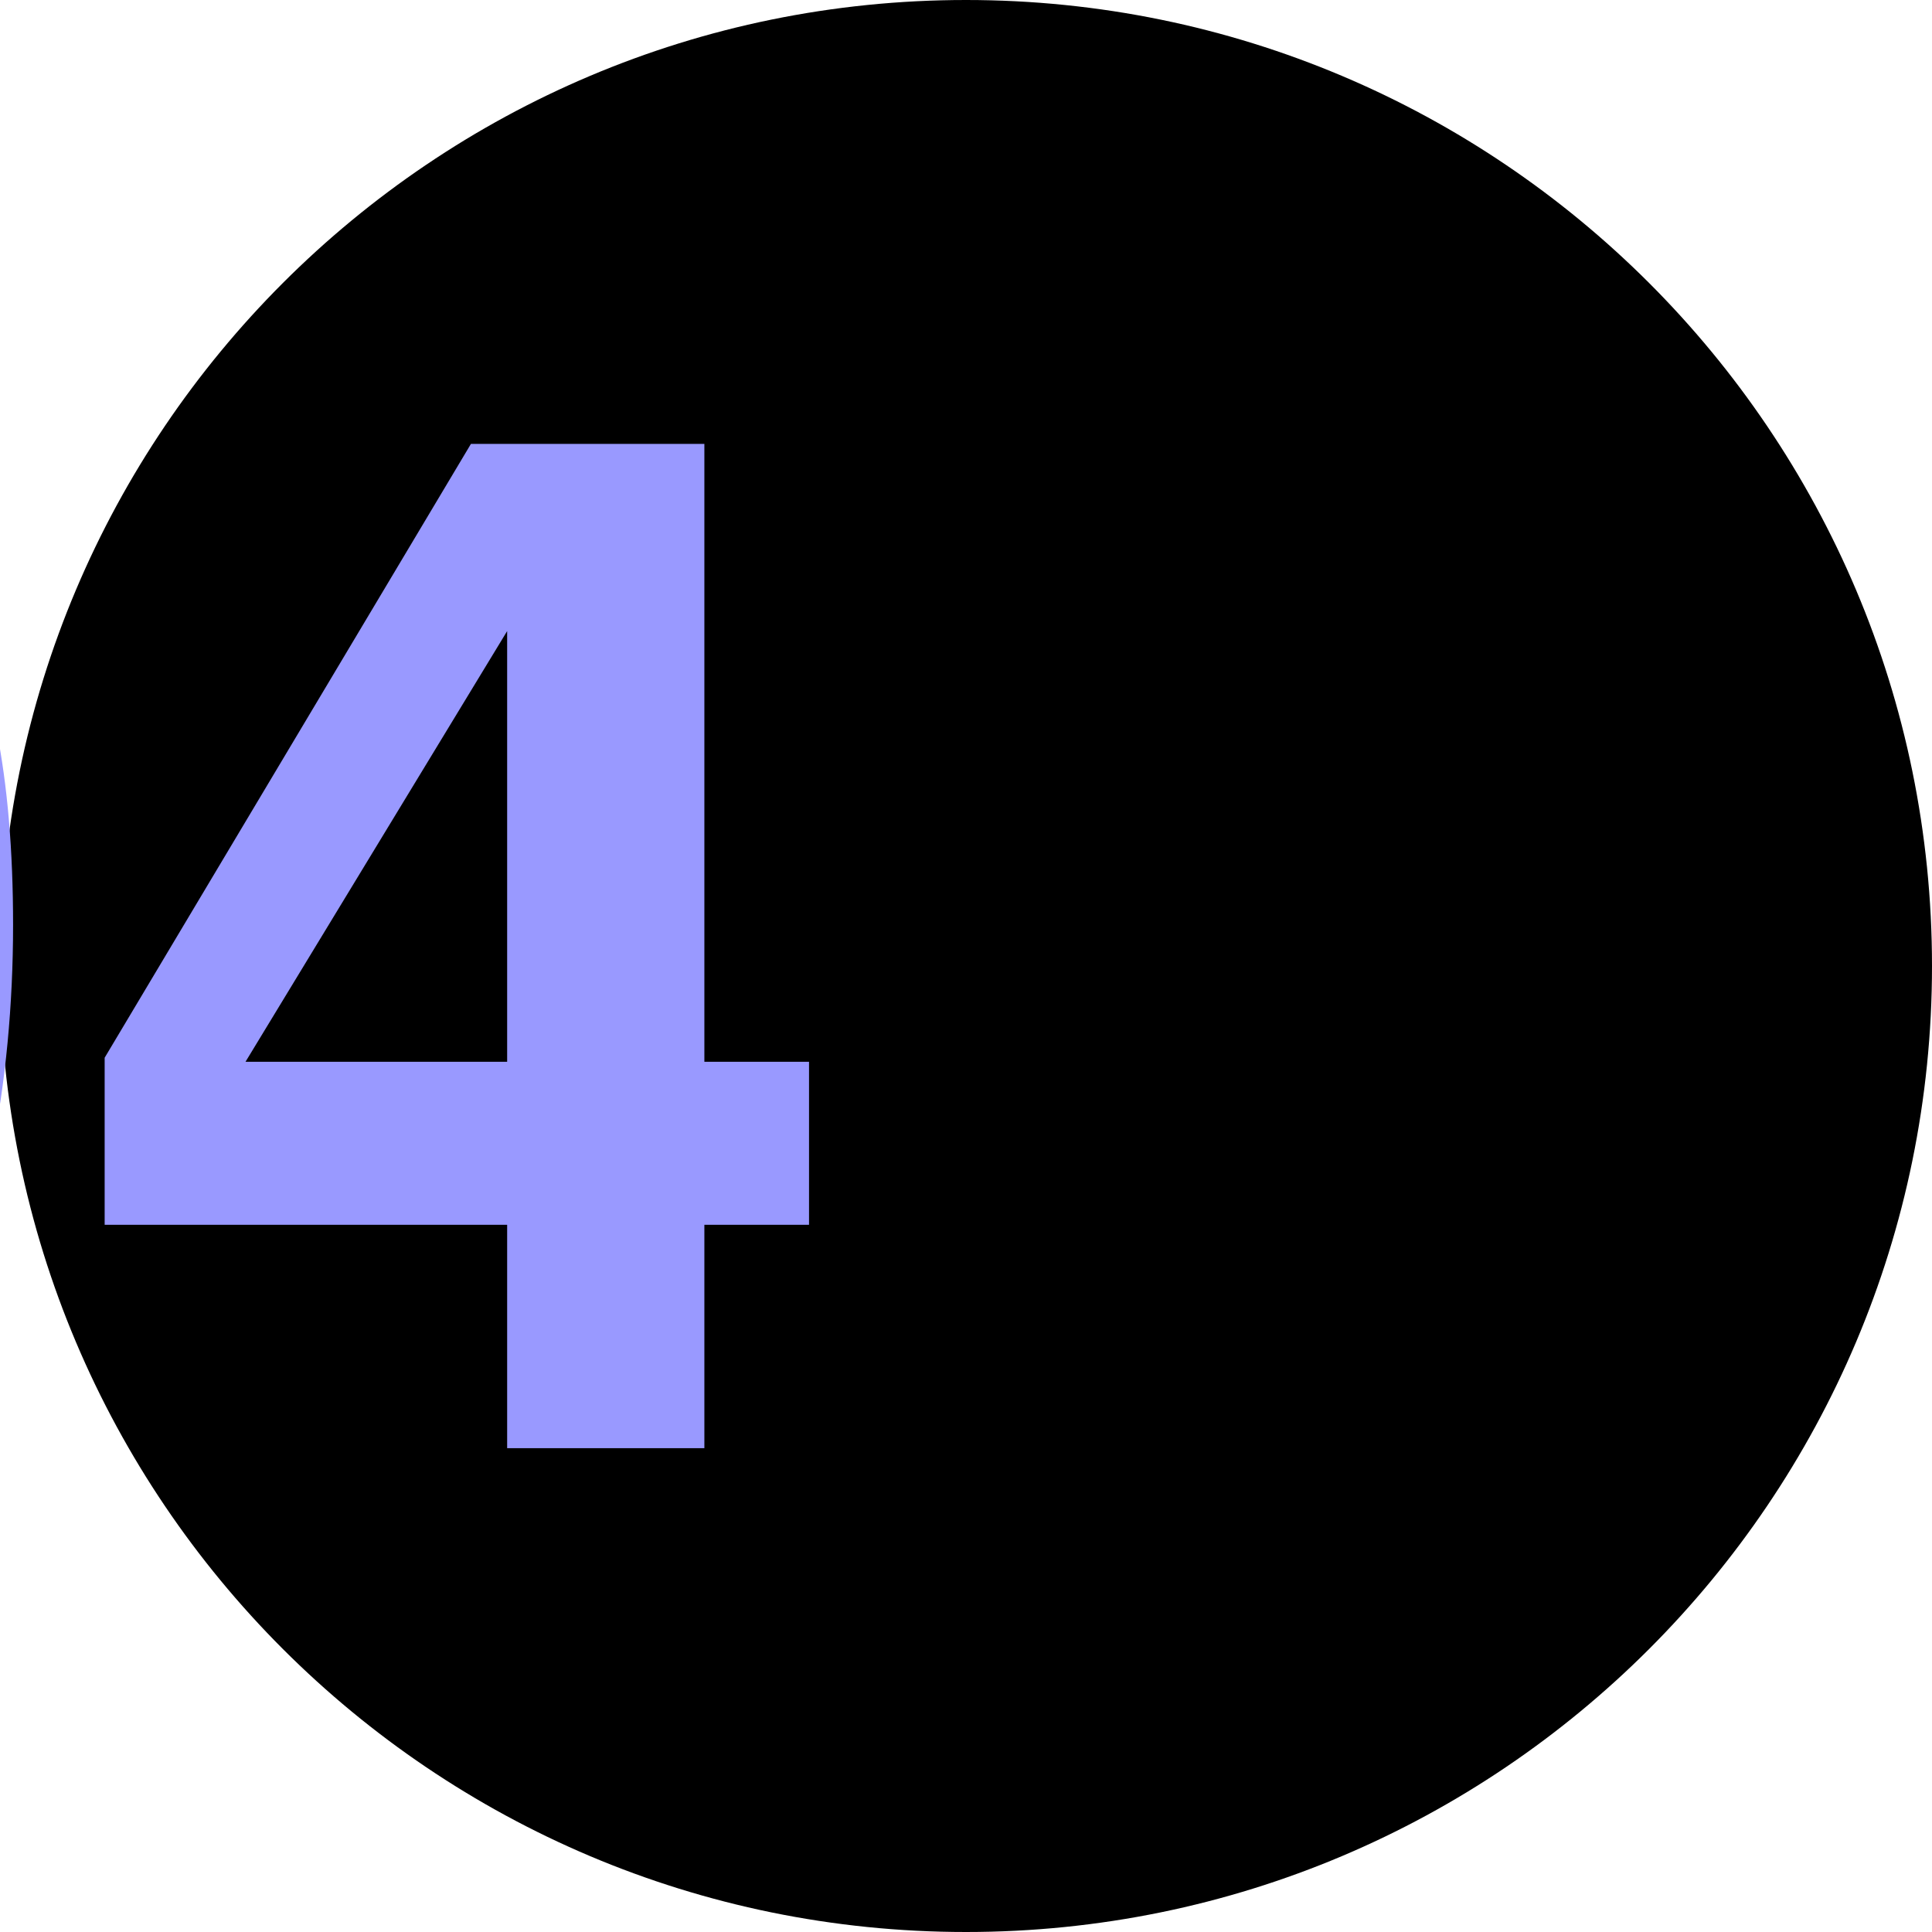
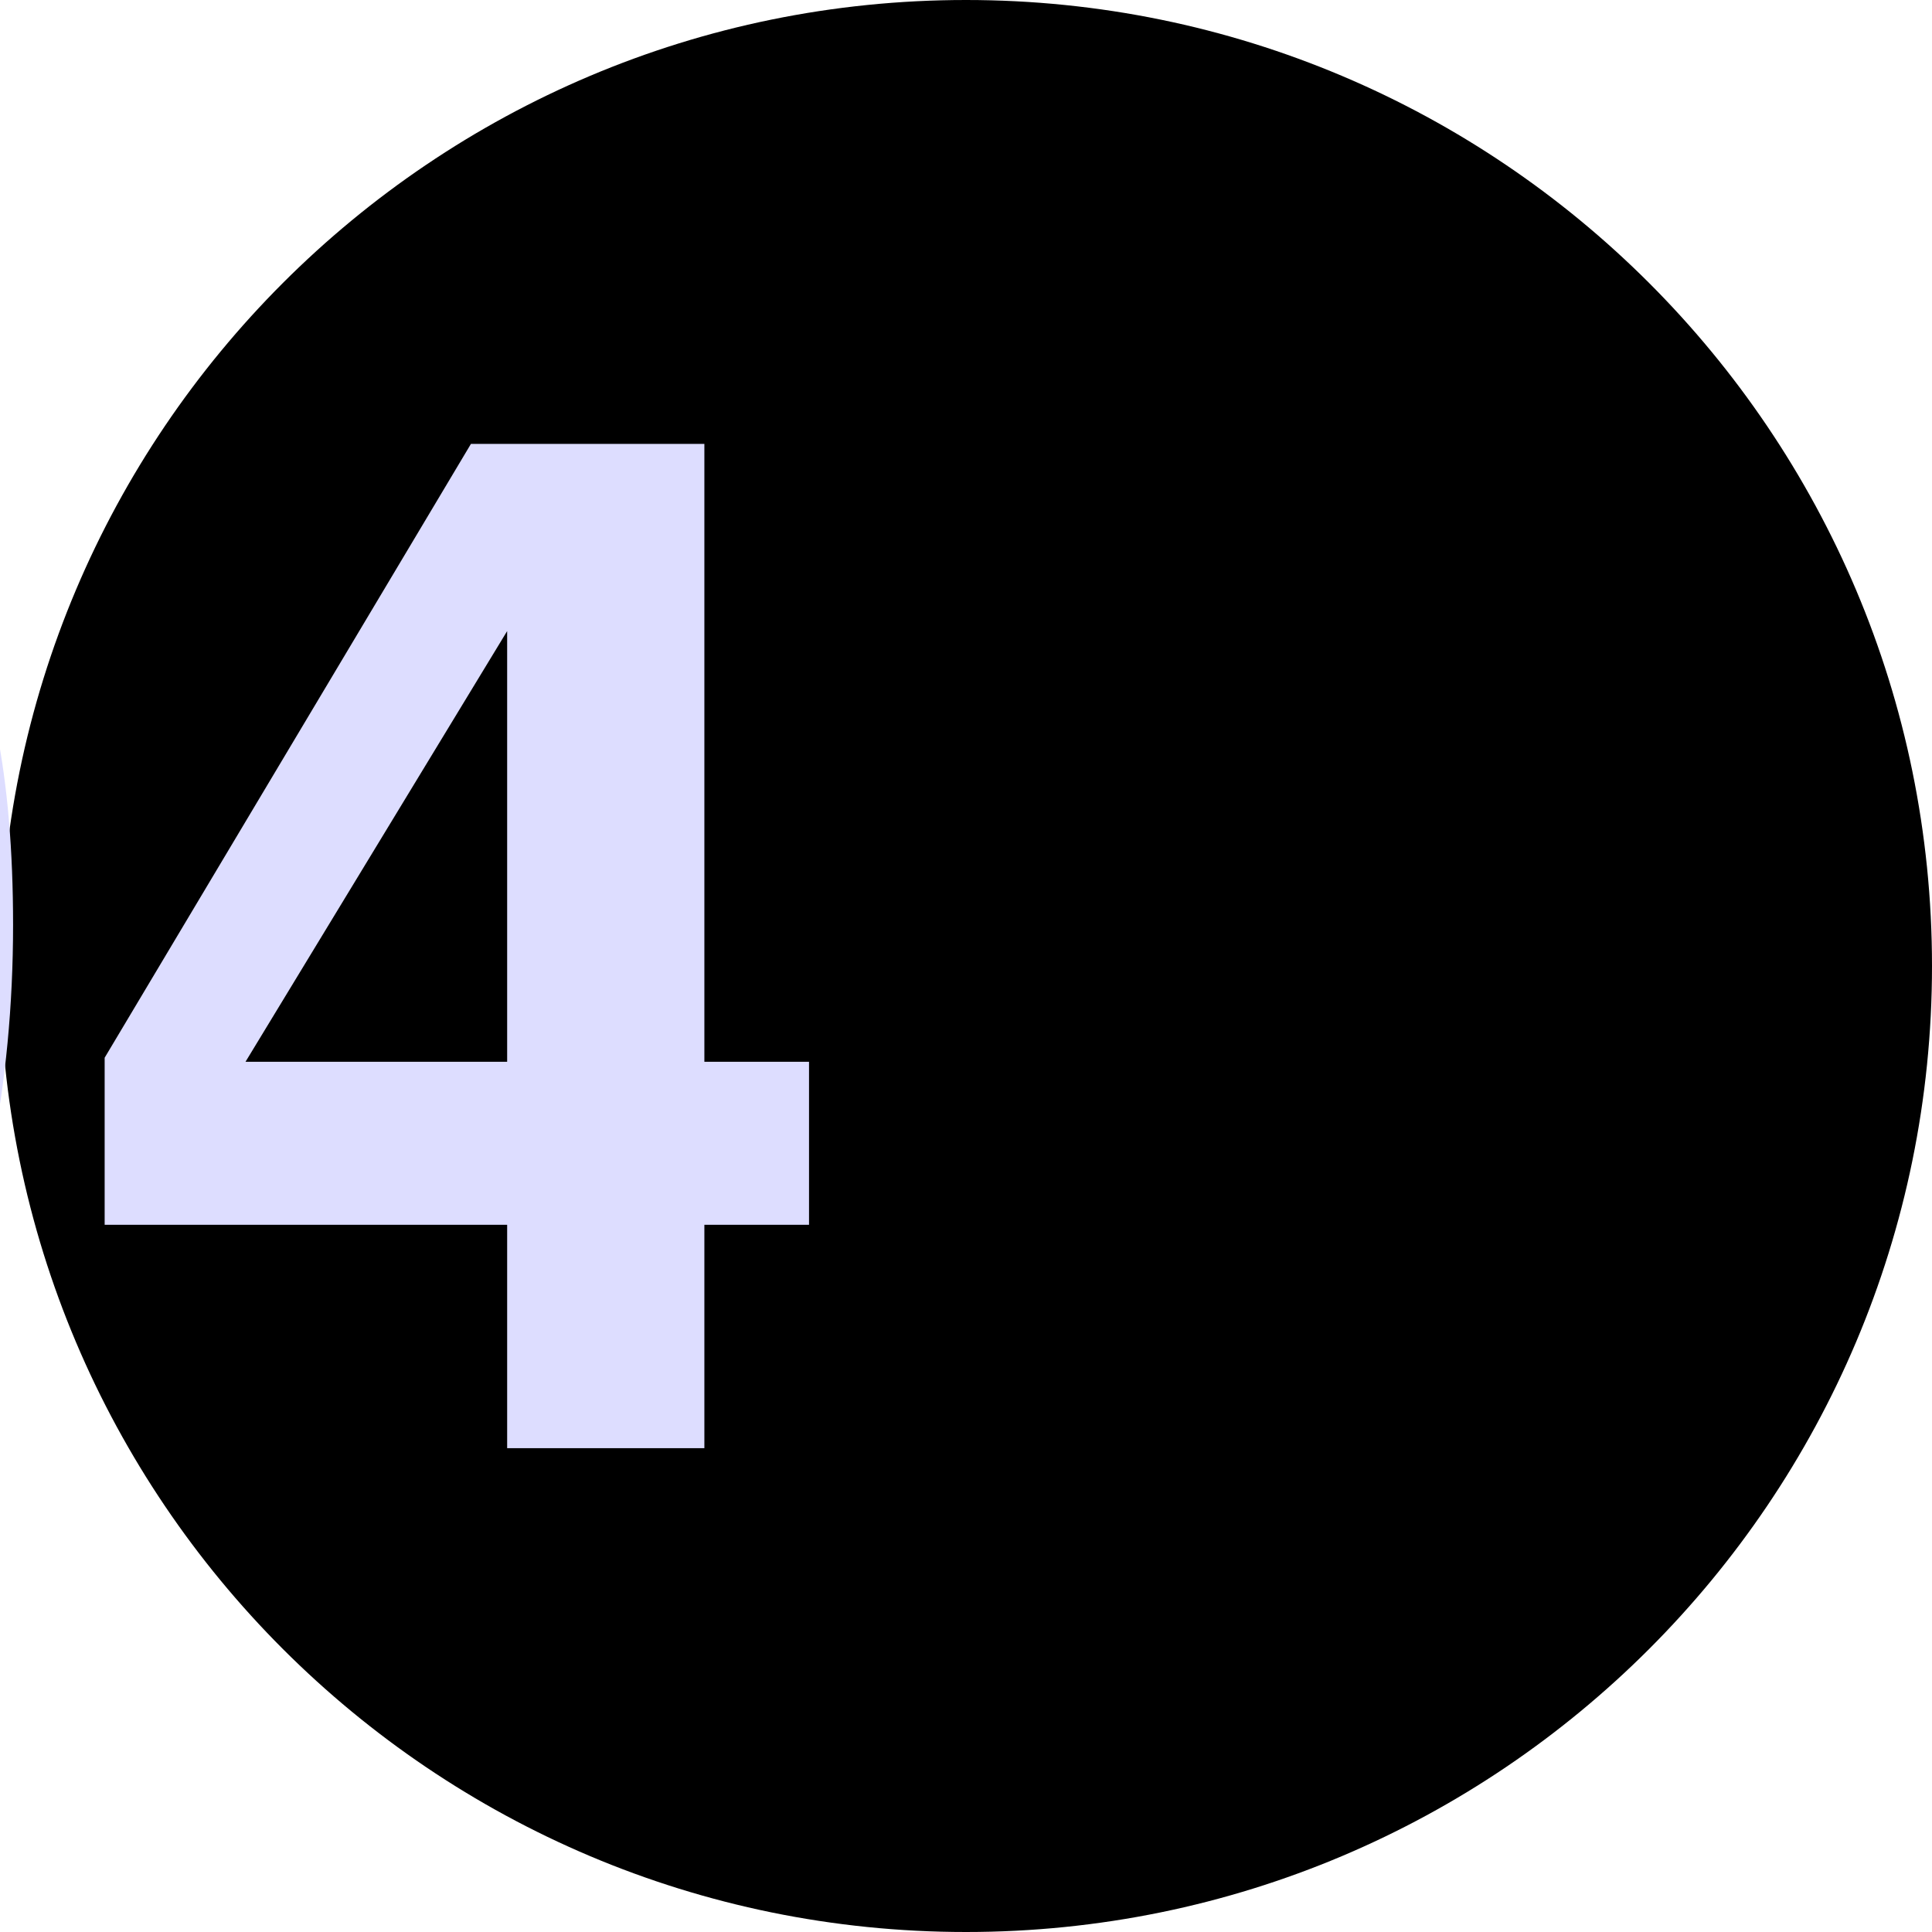
<svg xmlns="http://www.w3.org/2000/svg" width="15" height="15" id="svg2" version="1.1">
  <defs id="defs4" />
  <g id="layer1" transform="translate(0,-1037.362)">
    <path style="fill:#000000;fill-opacity:1;stroke:none" id="path2987" d="m 15,7.5 a 7.5,7.5 0 1 1 -15,0 7.5,7.5 0 1 1 15,0 z" transform="translate(0,1037.362)" />
    <text xml:space="preserve" style="font-size:10px;font-style:normal;font-variant:normal;font-weight:normal;font-stretch:normal;text-align:center;line-height:125%;letter-spacing:0px;word-spacing:0px;text-anchor:middle;fill:#000000;fill-opacity:1;stroke:none;font-family:Helvetica,Swis721 Hv BT;-inkscape-font-specification:Helvetica,Swis721 Hv BT" x="7.497" y="1048.603" id="text3757">
-       <tspan id="tspan3759" x="7.497" y="1048.603" style="font-size:11px;font-style:normal;font-variant:normal;font-weight:bold;font-stretch:normal;fill:#9999ff;fill-opacity:1;font-family:Helvetica,Swis721 BT;-inkscape-font-specification:Helvetica,Swis721 BT Bold">94</tspan>
+       <tspan id="tspan3759" x="7.497" y="1048.603" style="font-size:11px;font-style:normal;font-variant:normal;font-weight:bold;font-stretch:normal;fill:#ddddff;fill-opacity:1;font-family:Helvetica,Swis721 BT;-inkscape-font-specification:Helvetica,Swis721 BT Bold">94</tspan>
    </text>
    <text xml:space="preserve" style="font-size:10px;font-style:normal;font-variant:normal;font-weight:normal;font-stretch:normal;text-align:center;line-height:125%;letter-spacing:0px;word-spacing:0px;text-anchor:middle;fill:#000000;fill-opacity:1;stroke:none;font-family:Helvetica,Arial;-inkscape-font-specification:Arial" x="25.625" y="23.188" id="text3767" transform="translate(0,1037.362)">
      <tspan id="tspan3769" x="25.625" y="23.188" />
    </text>
  </g>
</svg>
